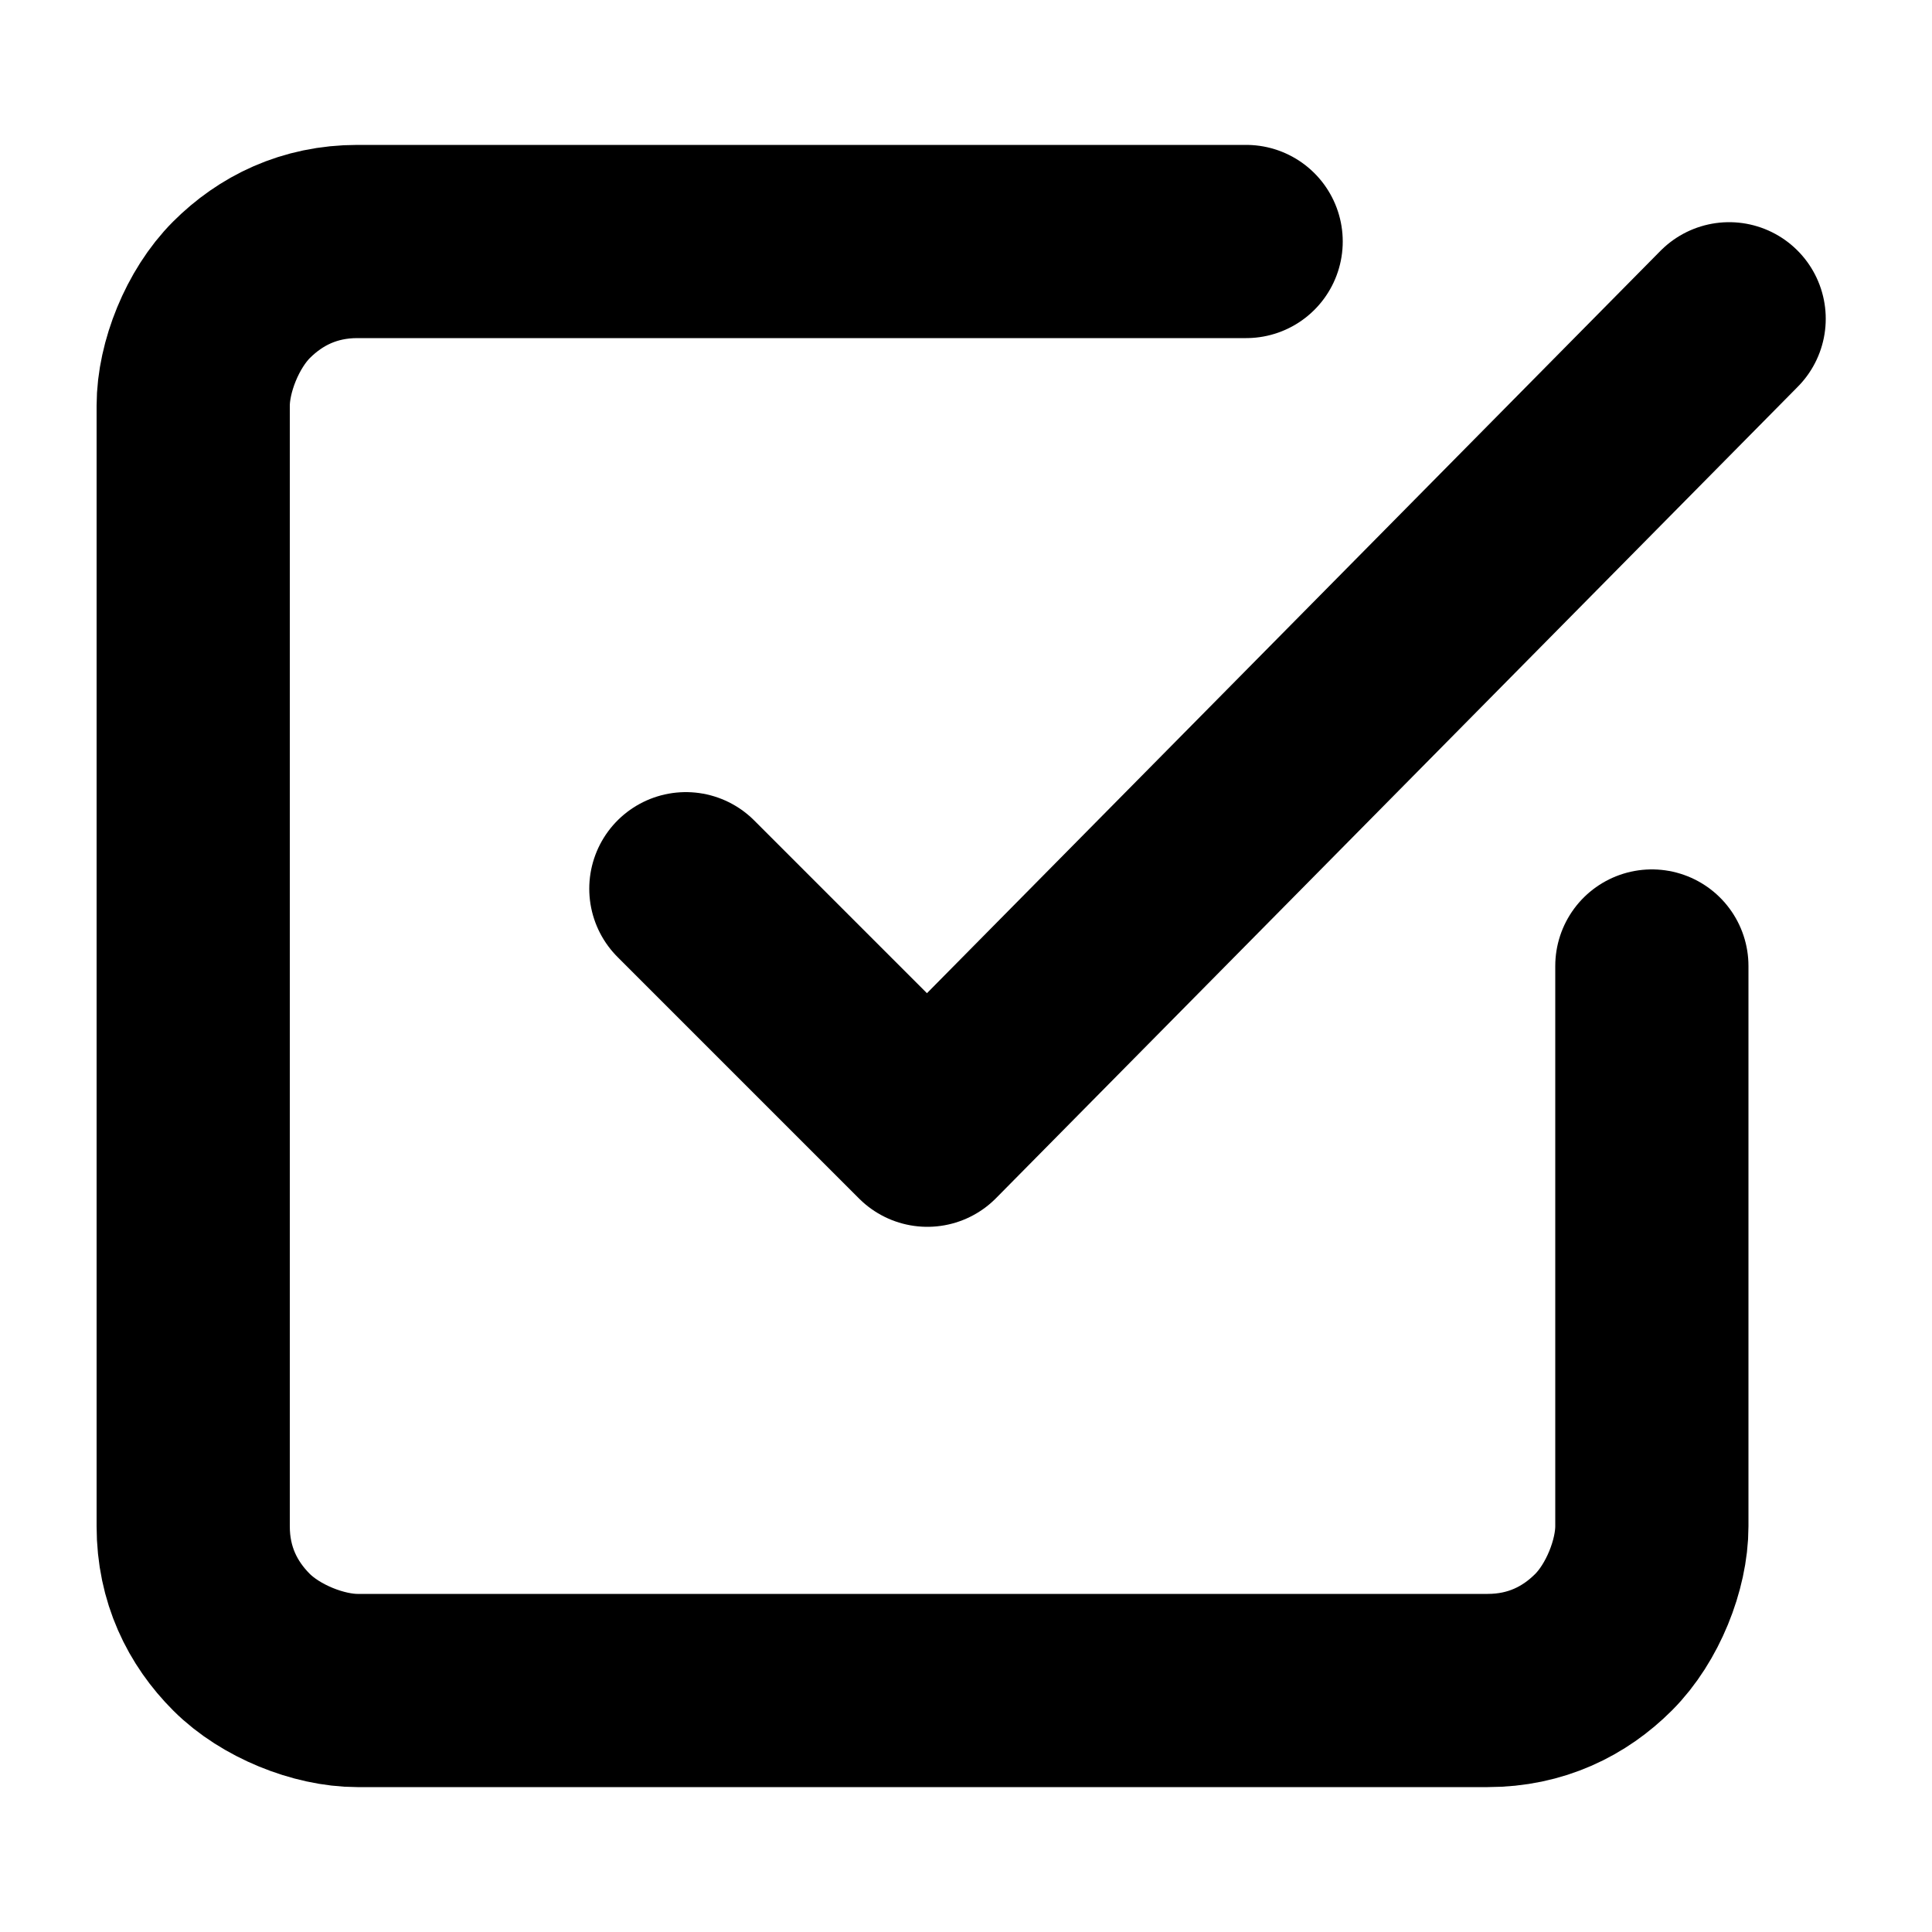
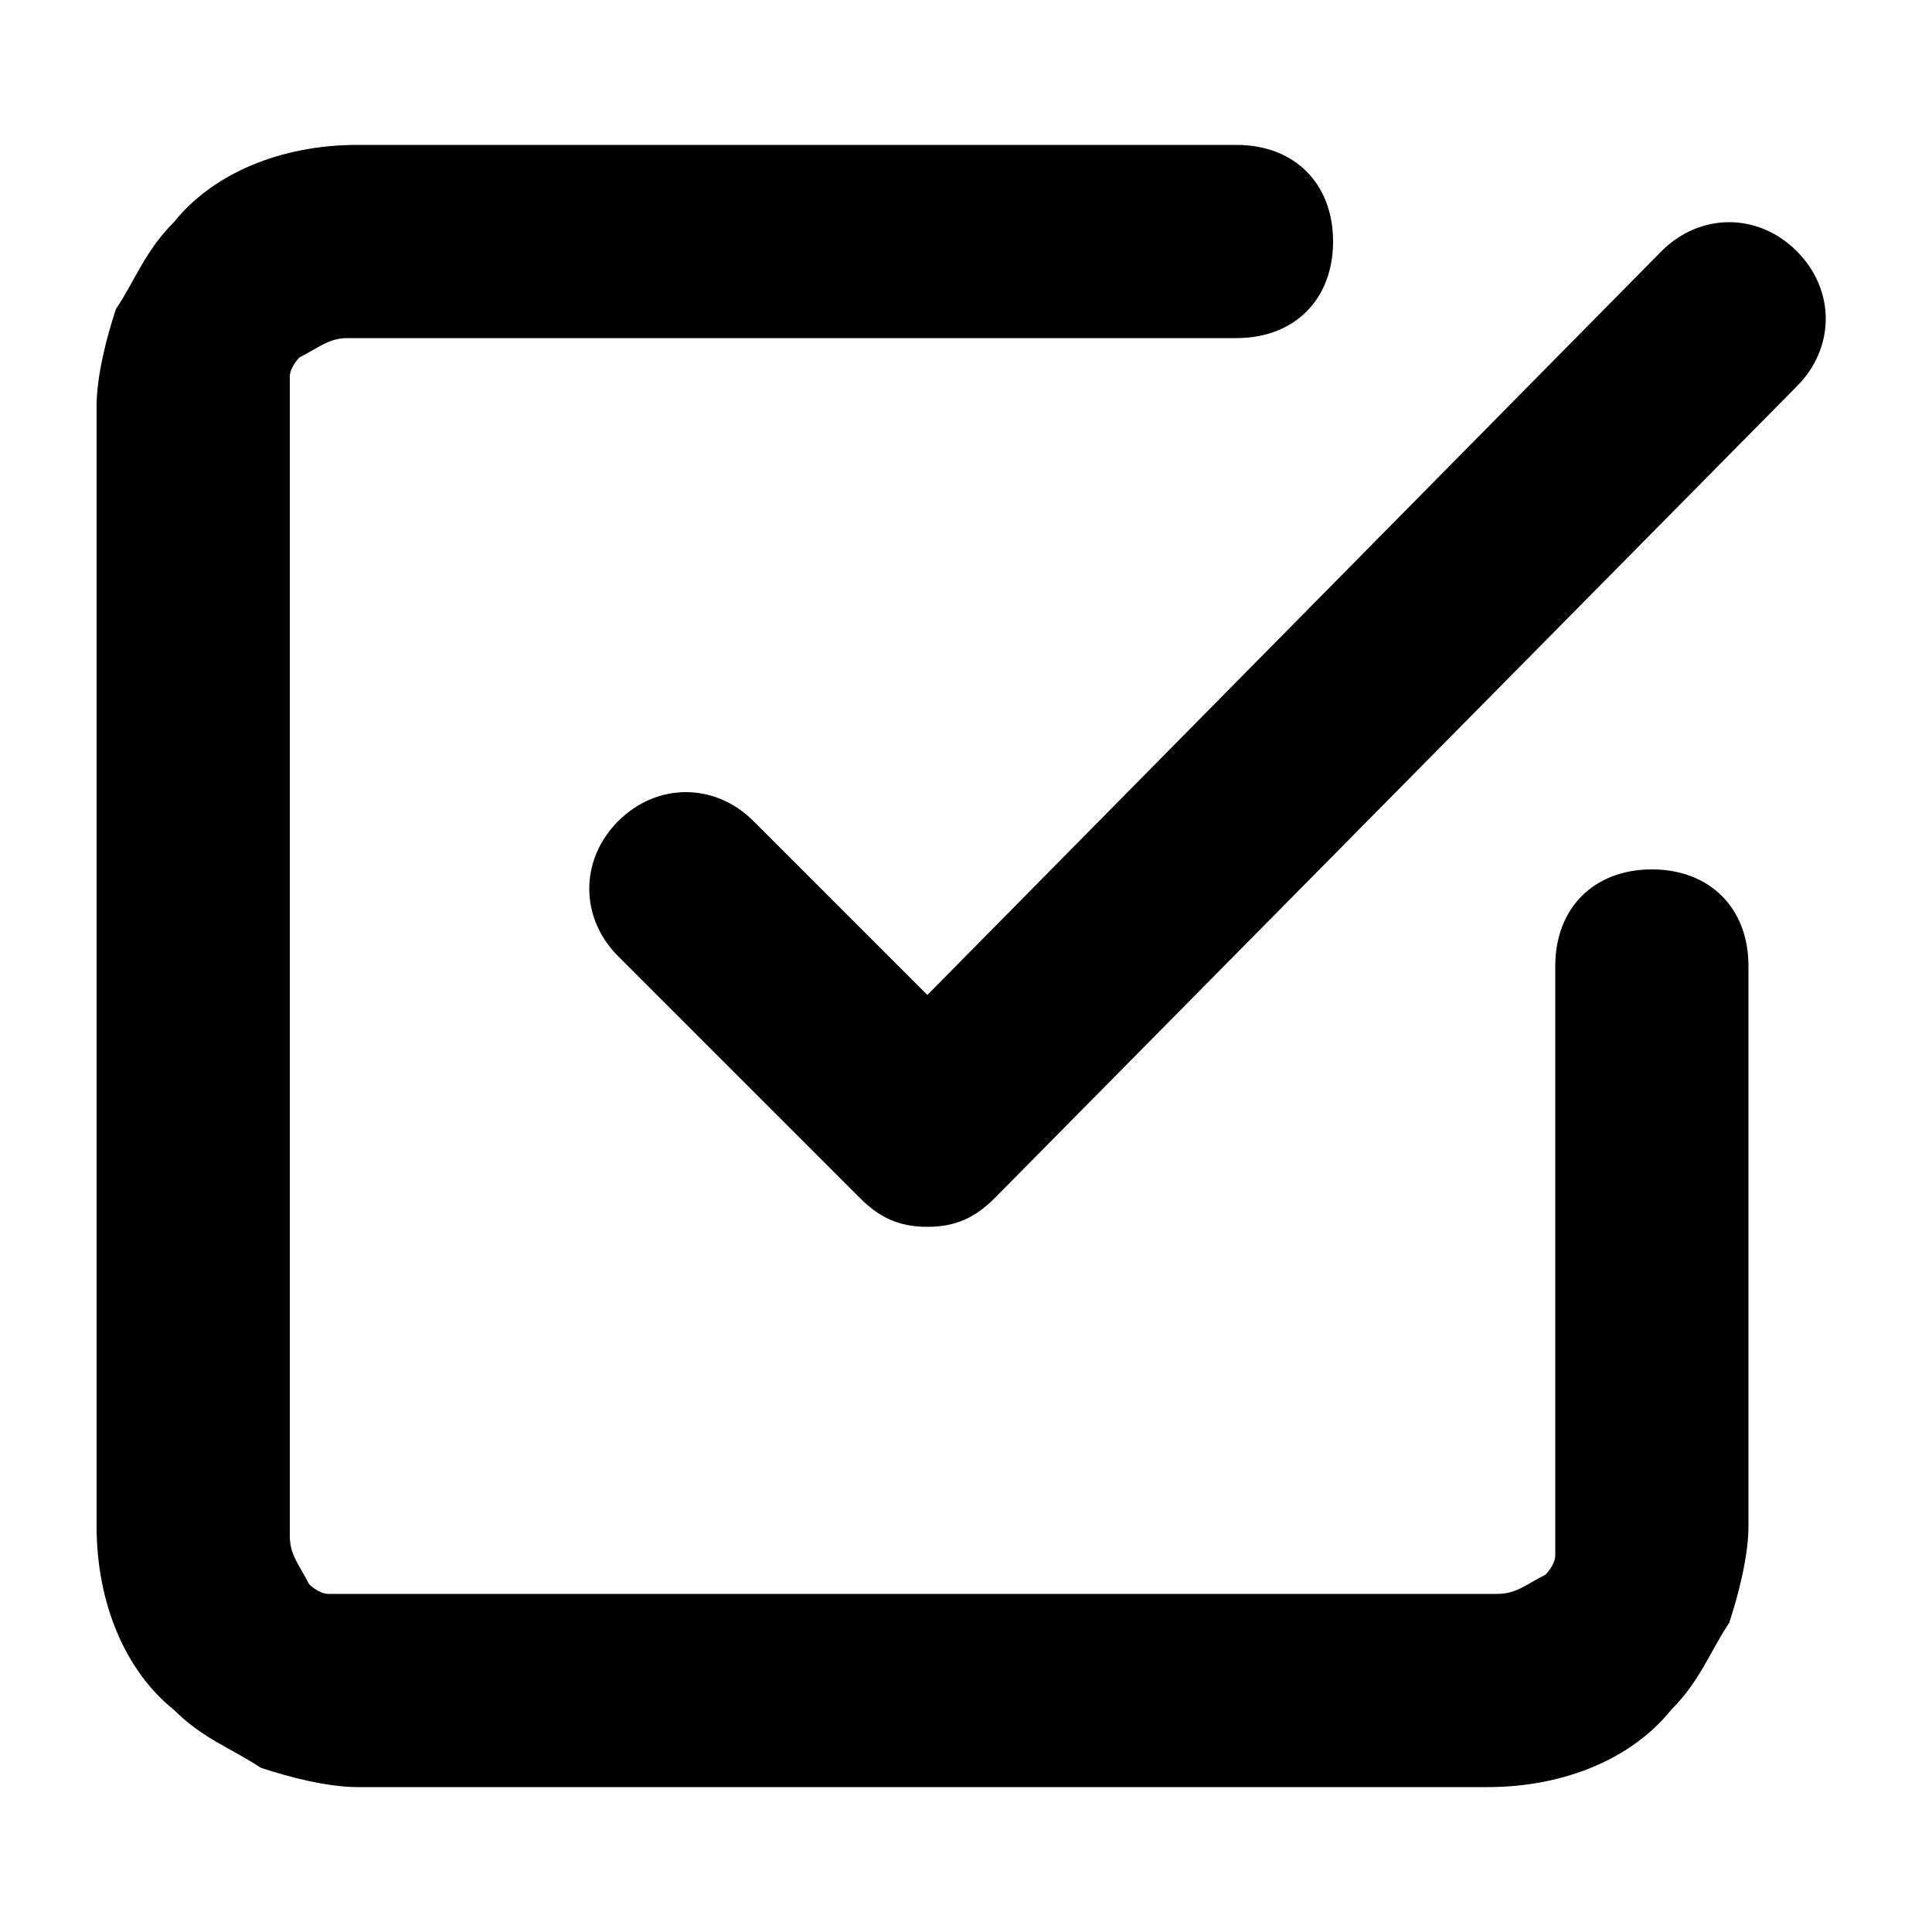
- <svg xmlns="http://www.w3.org/2000/svg" id="_レイヤー_1" data-name="レイヤー_1" version="1.1" viewBox="0 0 20 20">
-   <defs>
-     <style>
-       .st0 {
-         fill: none;
-         stroke: #000;
-         stroke-linecap: round;
-         stroke-linejoin: round;
-         stroke-width: 2px;
-       }
-     </style>
-   </defs>
-   <path class="st0" d="M7.1,9.2l2.5,2.5L17.9,3.3M17.1,10v5.8c0,.4-.2.9-.5,1.2s-.7.5-1.2.5H3.7c-.4,0-.9-.2-1.2-.5-.3-.3-.5-.7-.5-1.2V4.2c0-.4.2-.9.5-1.2s.7-.5,1.2-.5h9.2" vector-effect="non-scaling-stroke" />
+ <svg xmlns="http://www.w3.org/2000/svg" id="_レイヤー_1" version="1.1" viewBox="0 0 20 20">
+   <path d="M6.4,9.9l2.5,2.5c.2.2.4.3.7.3.3,0,.5-.1.7-.3l8.3-8.4c.4-.4.4-1,0-1.4s-1-.4-1.4,0l-7.6,7.7-1.8-1.8c-.4-.4-1-.4-1.4,0s-.4,1,0,1.4ZM16.1,10v5.8s0,.2,0,.3c0,.1-.1.2-.1.2-.2.1-.3.2-.5.2H3.7s-.2,0-.3,0c-.1,0-.2-.1-.2-.1-.1-.2-.2-.3-.2-.5V4.2s0-.2,0-.3c0-.1.1-.2.1-.2.2-.1.3-.2.5-.2h9.2c.6,0,1-.4,1-1s-.4-1-1-1H3.7c-.8,0-1.5.3-1.9.8-.3.3-.4.6-.6.9-.1.3-.2.7-.2,1v11.6c0,.8.3,1.5.8,1.9.3.3.6.4.9.6.3.1.7.2,1,.2h11.7c.8,0,1.5-.3,1.9-.8.3-.3.4-.6.6-.9.1-.3.2-.7.2-1v-5.8c0-.6-.4-1-1-1s-1,.4-1,1Z" />
</svg>
